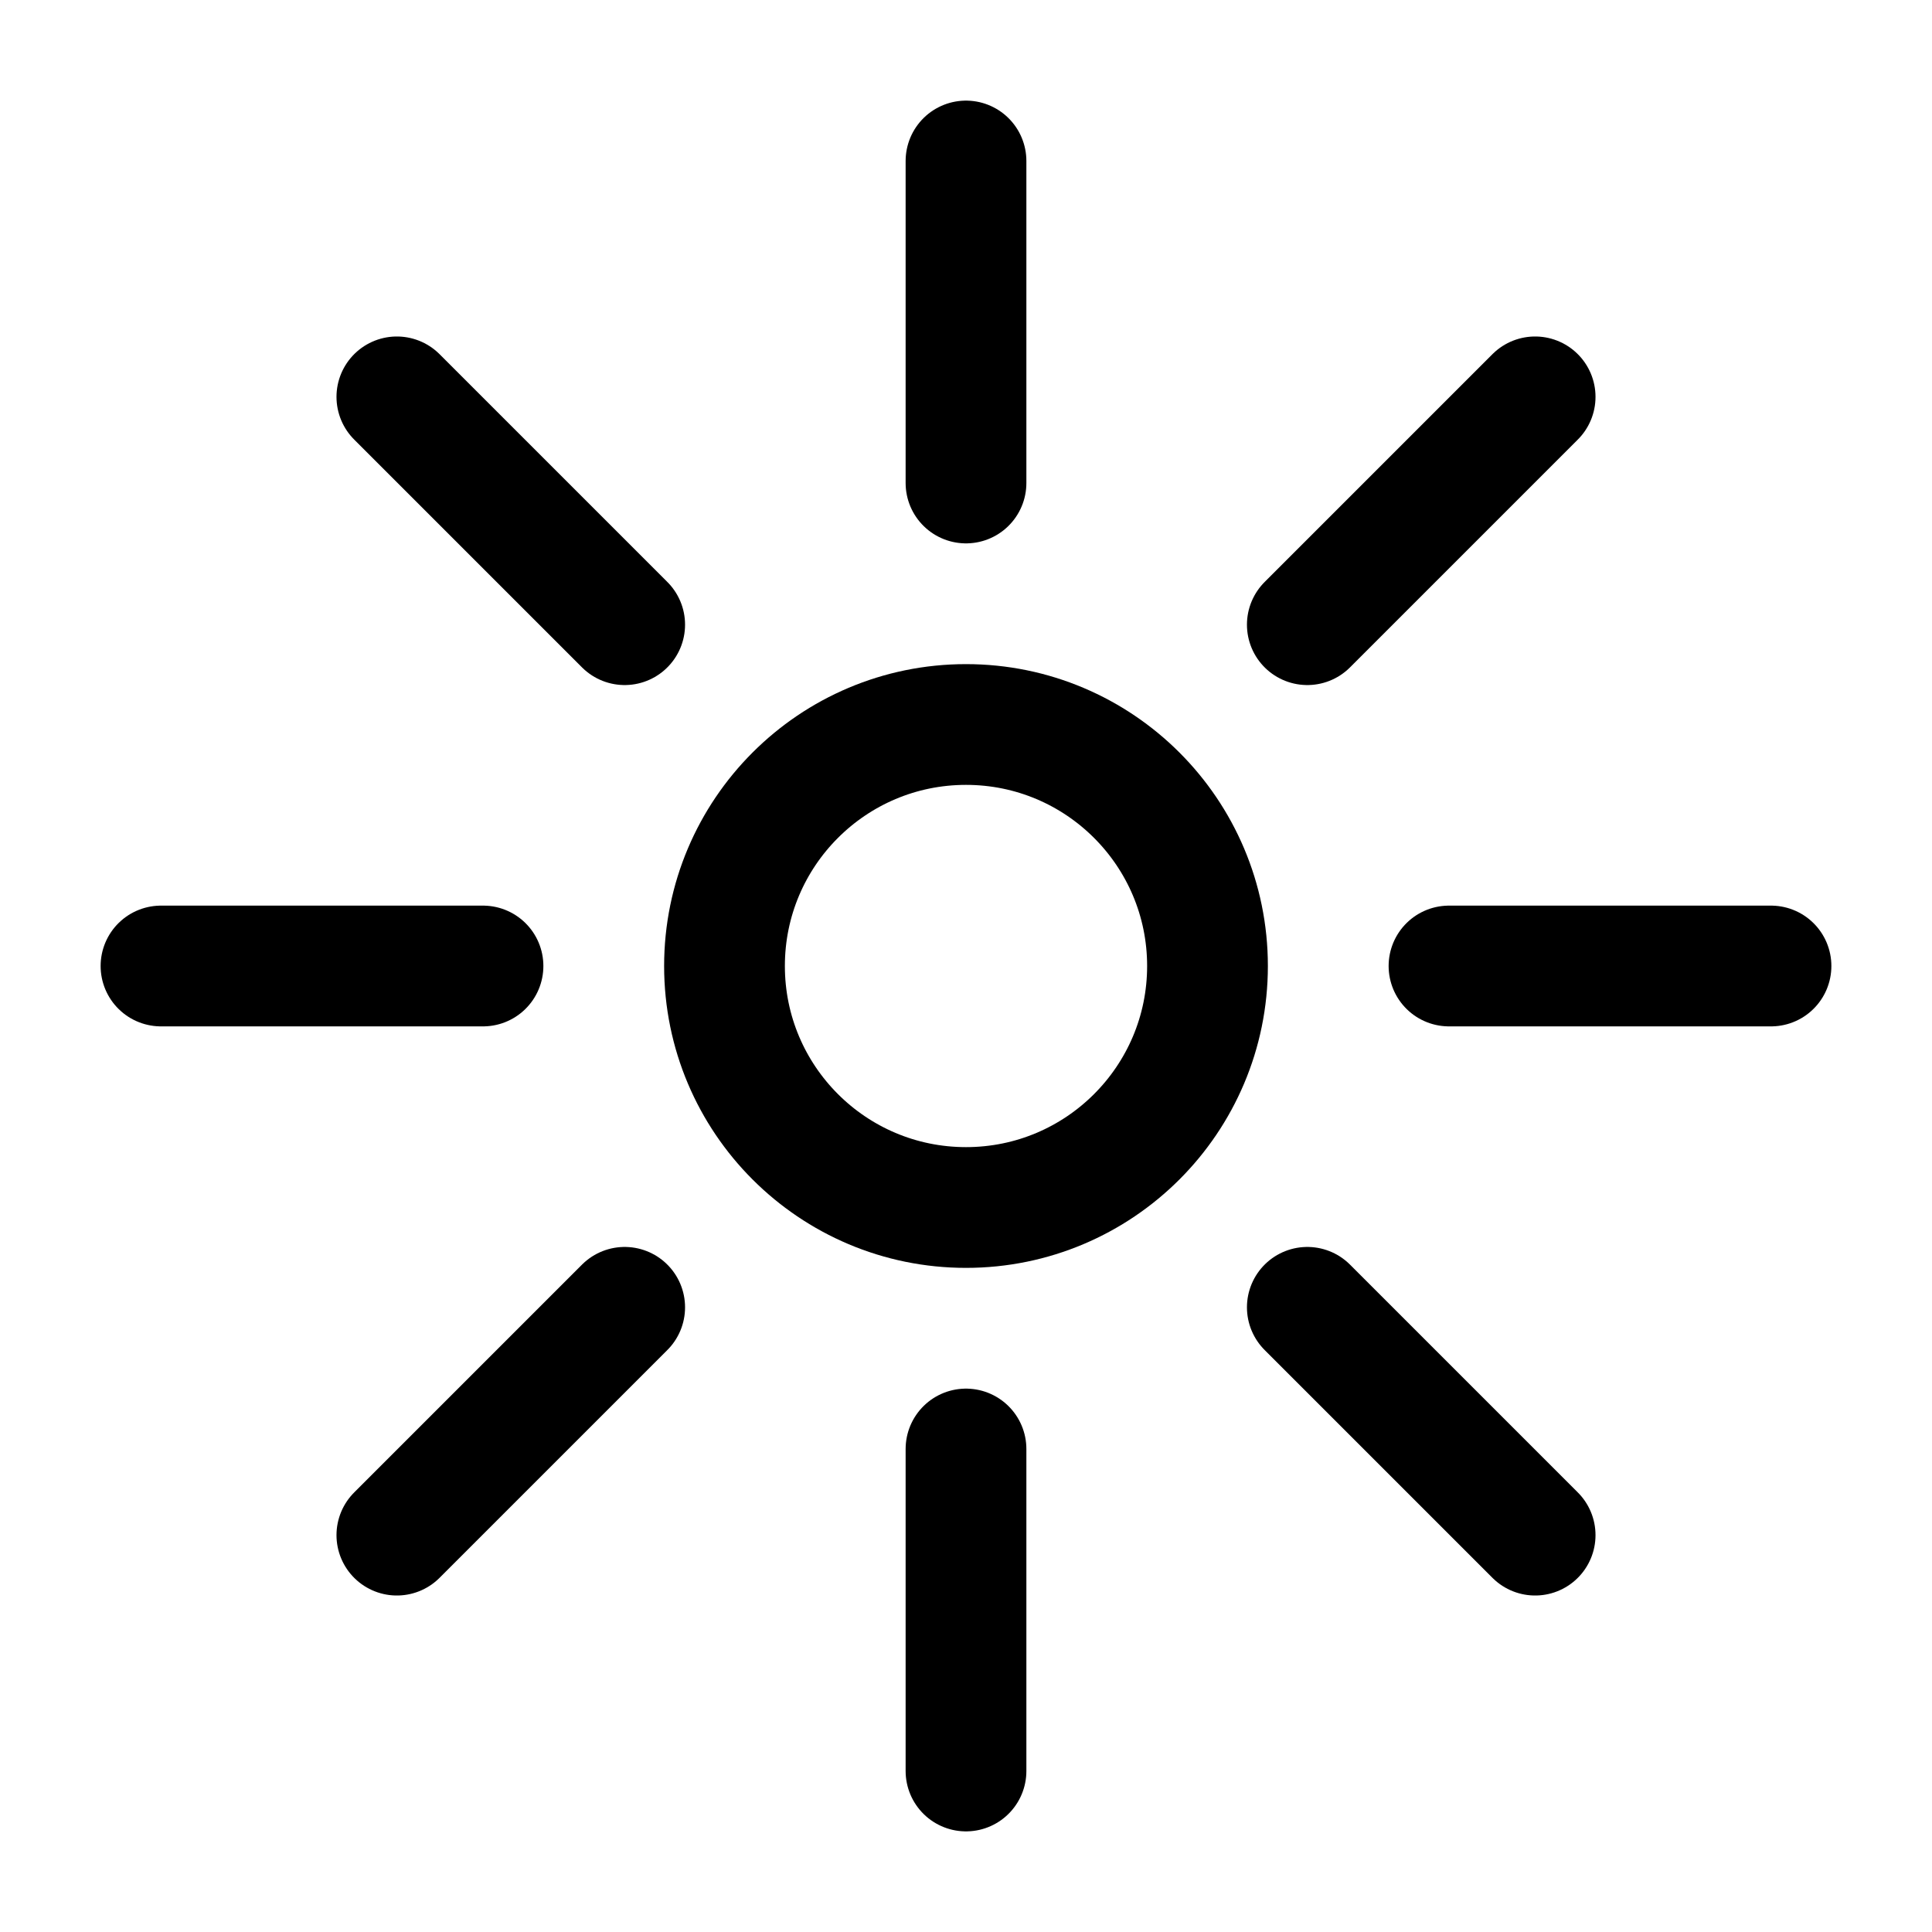
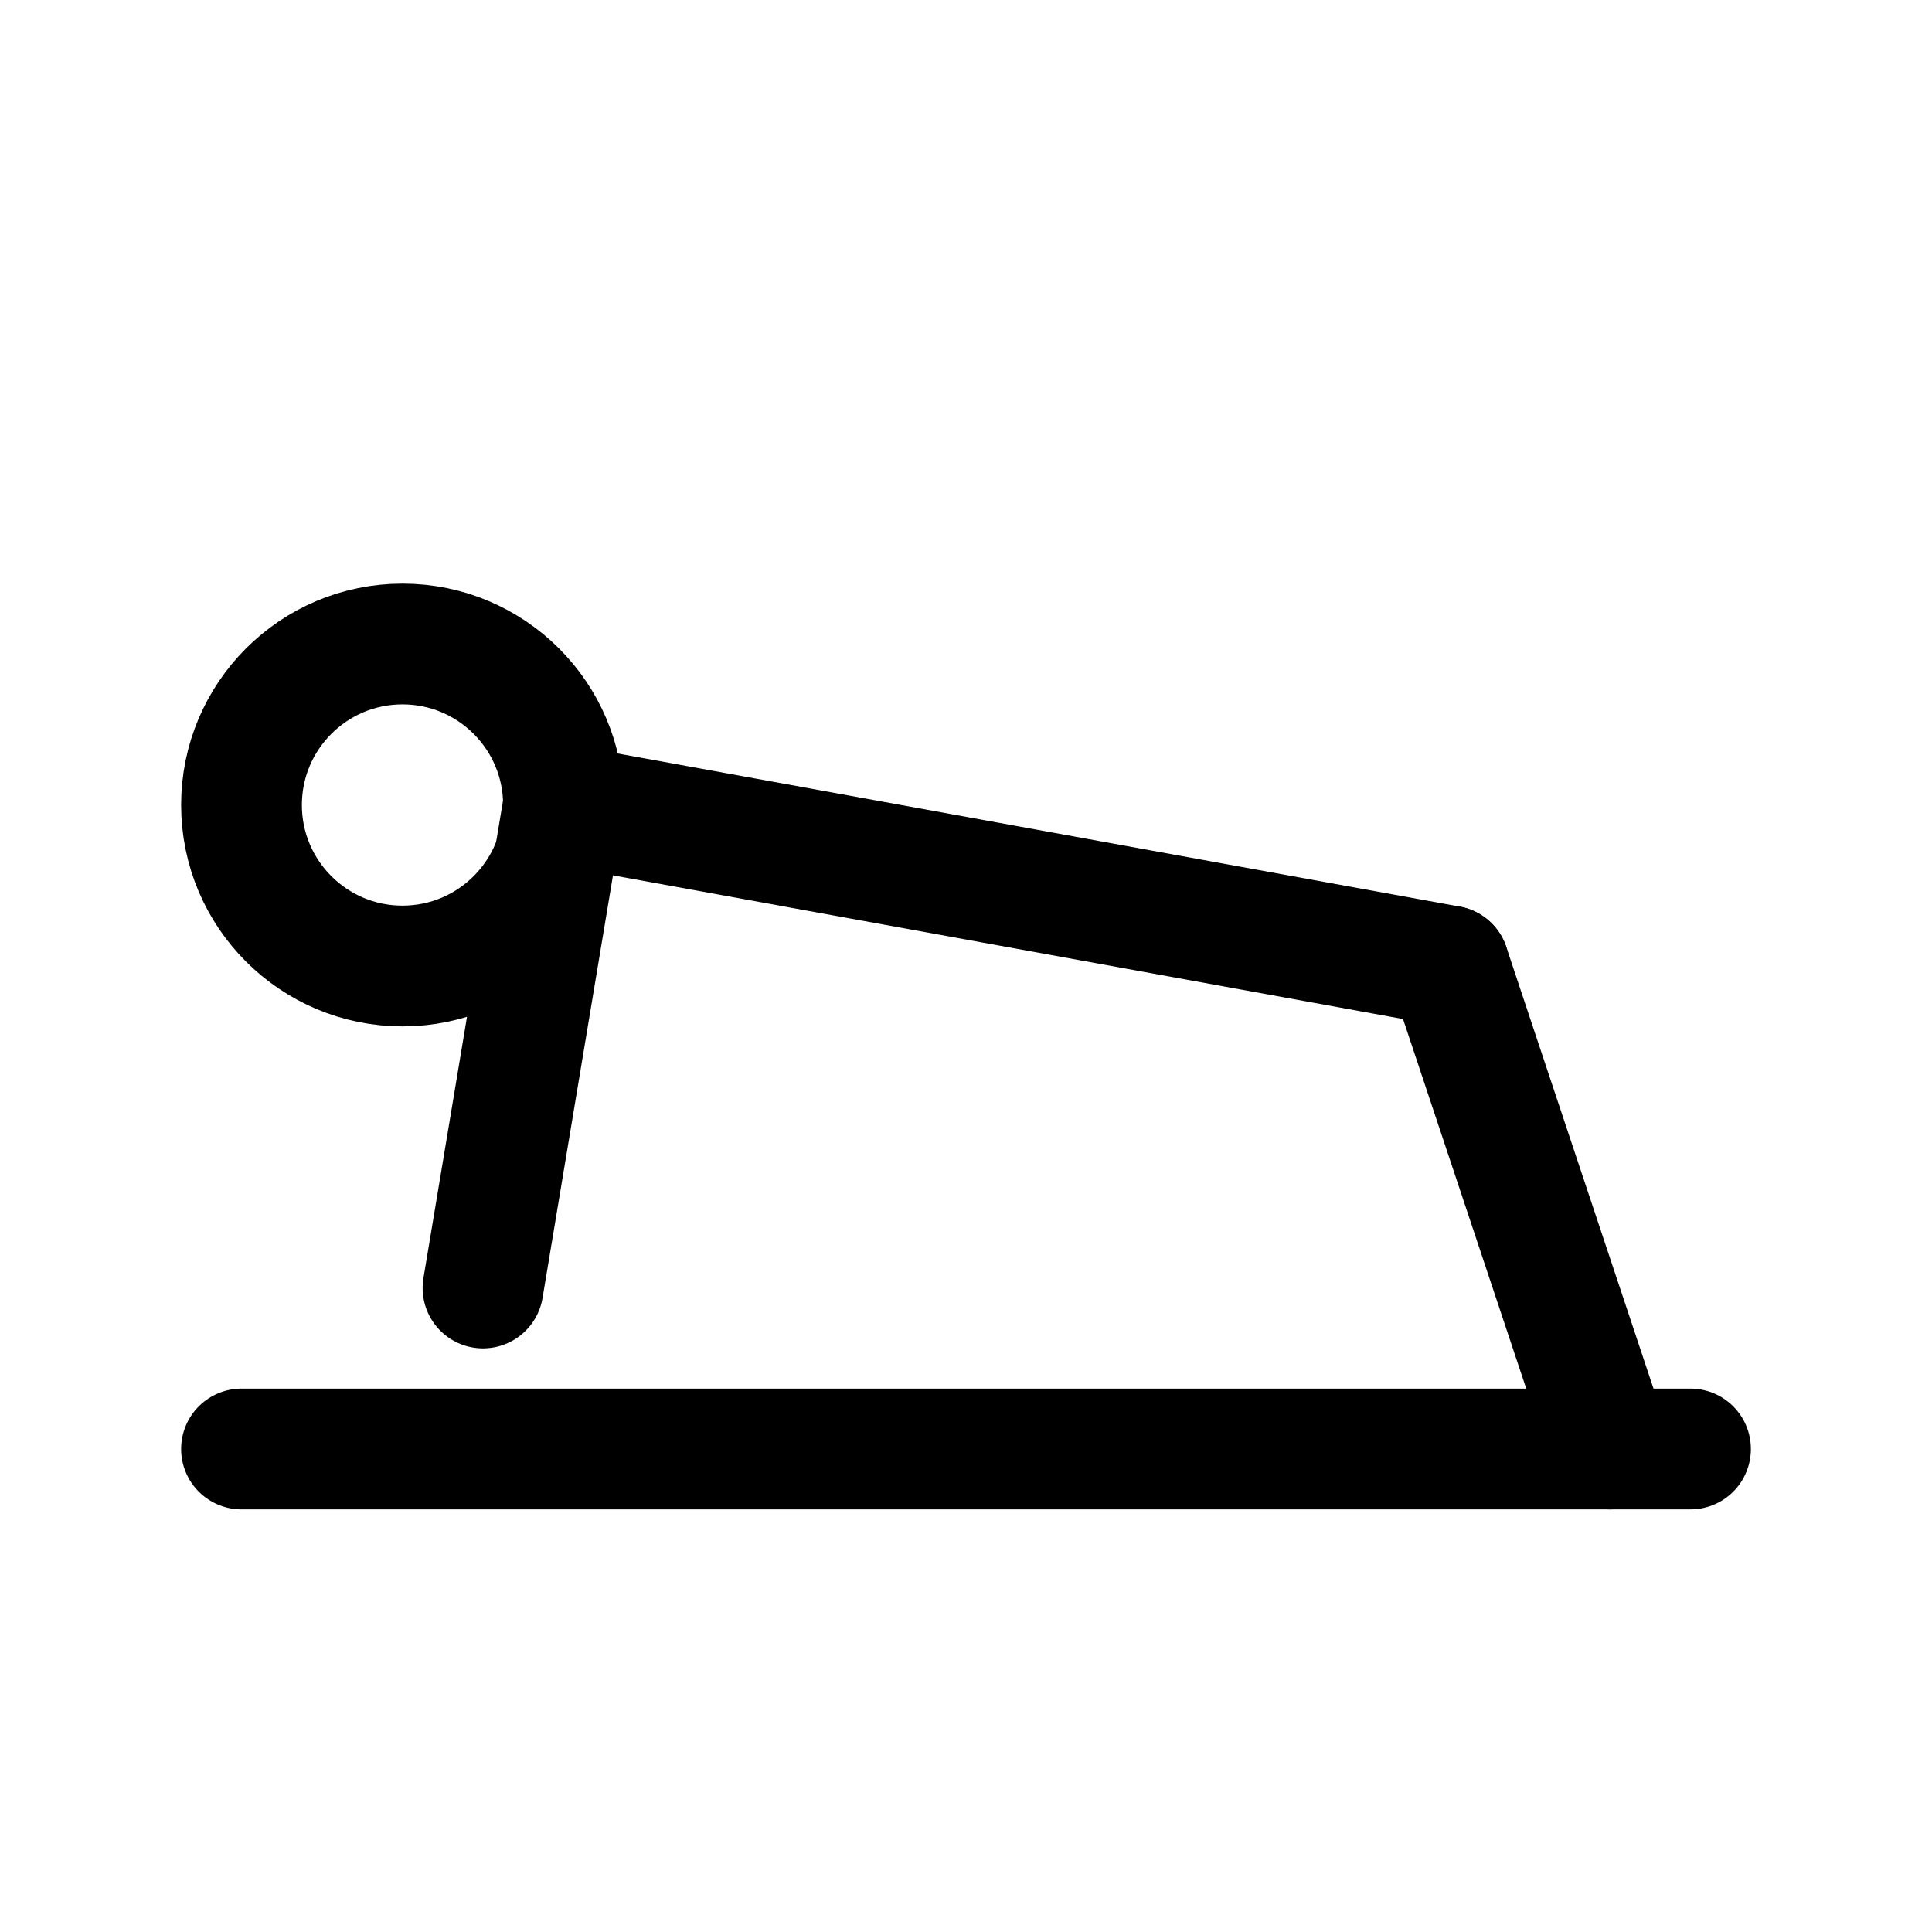
<svg xmlns="http://www.w3.org/2000/svg" viewBox="0 0 24 24" fill="none" stroke="currentColor" stroke-width="1.5" stroke-linecap="round" stroke-linejoin="round">
-   <circle cx="12" cy="12" r="3" />
-   <path d="M12 2v4M12 18v4M2 12h4M18 12h4" />
-   <path d="M4.93 4.93l2.83 2.83M16.24 16.24l2.83 2.83M4.93 19.07l2.83-2.83M16.24 7.76l2.83-2.83" />
+   <circle cx="5" cy="10" r="2" />
+   <path d="M7 10L18 12" />
+   <path d="M7 10L6 16" />
+   <path d="M18 12L20 18" />
+   <path d="M3 18h18" />
</svg>
